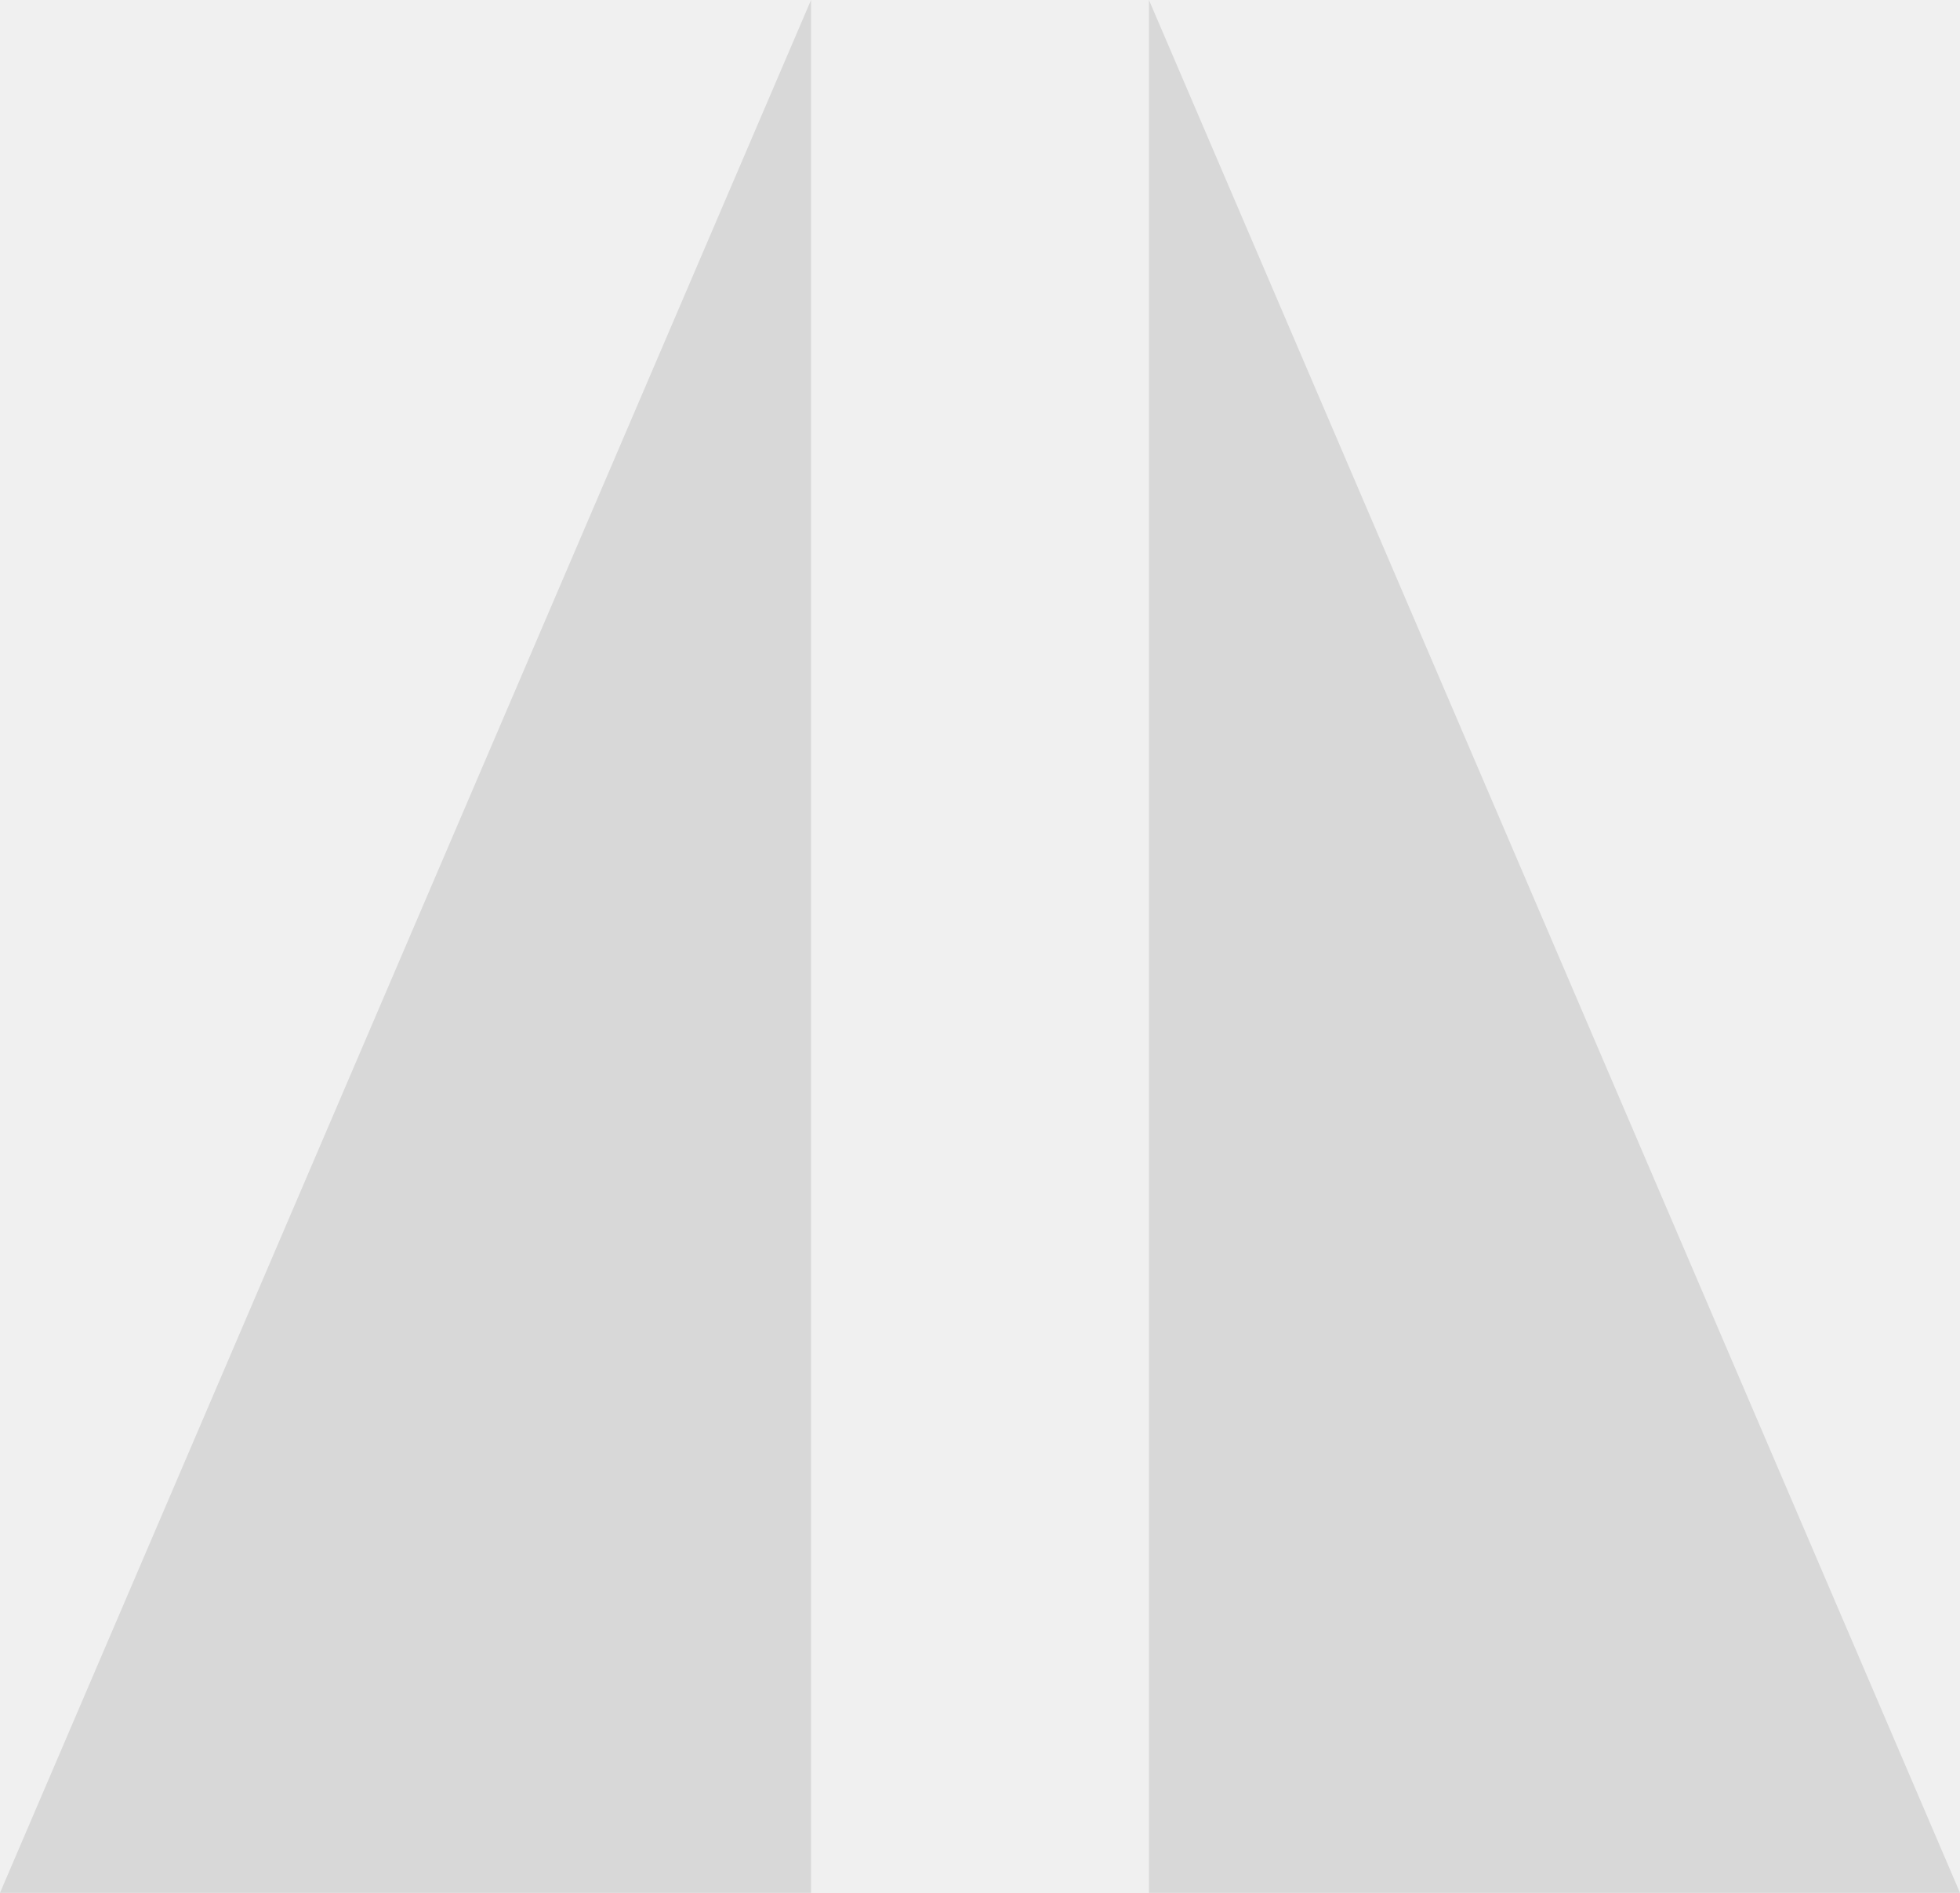
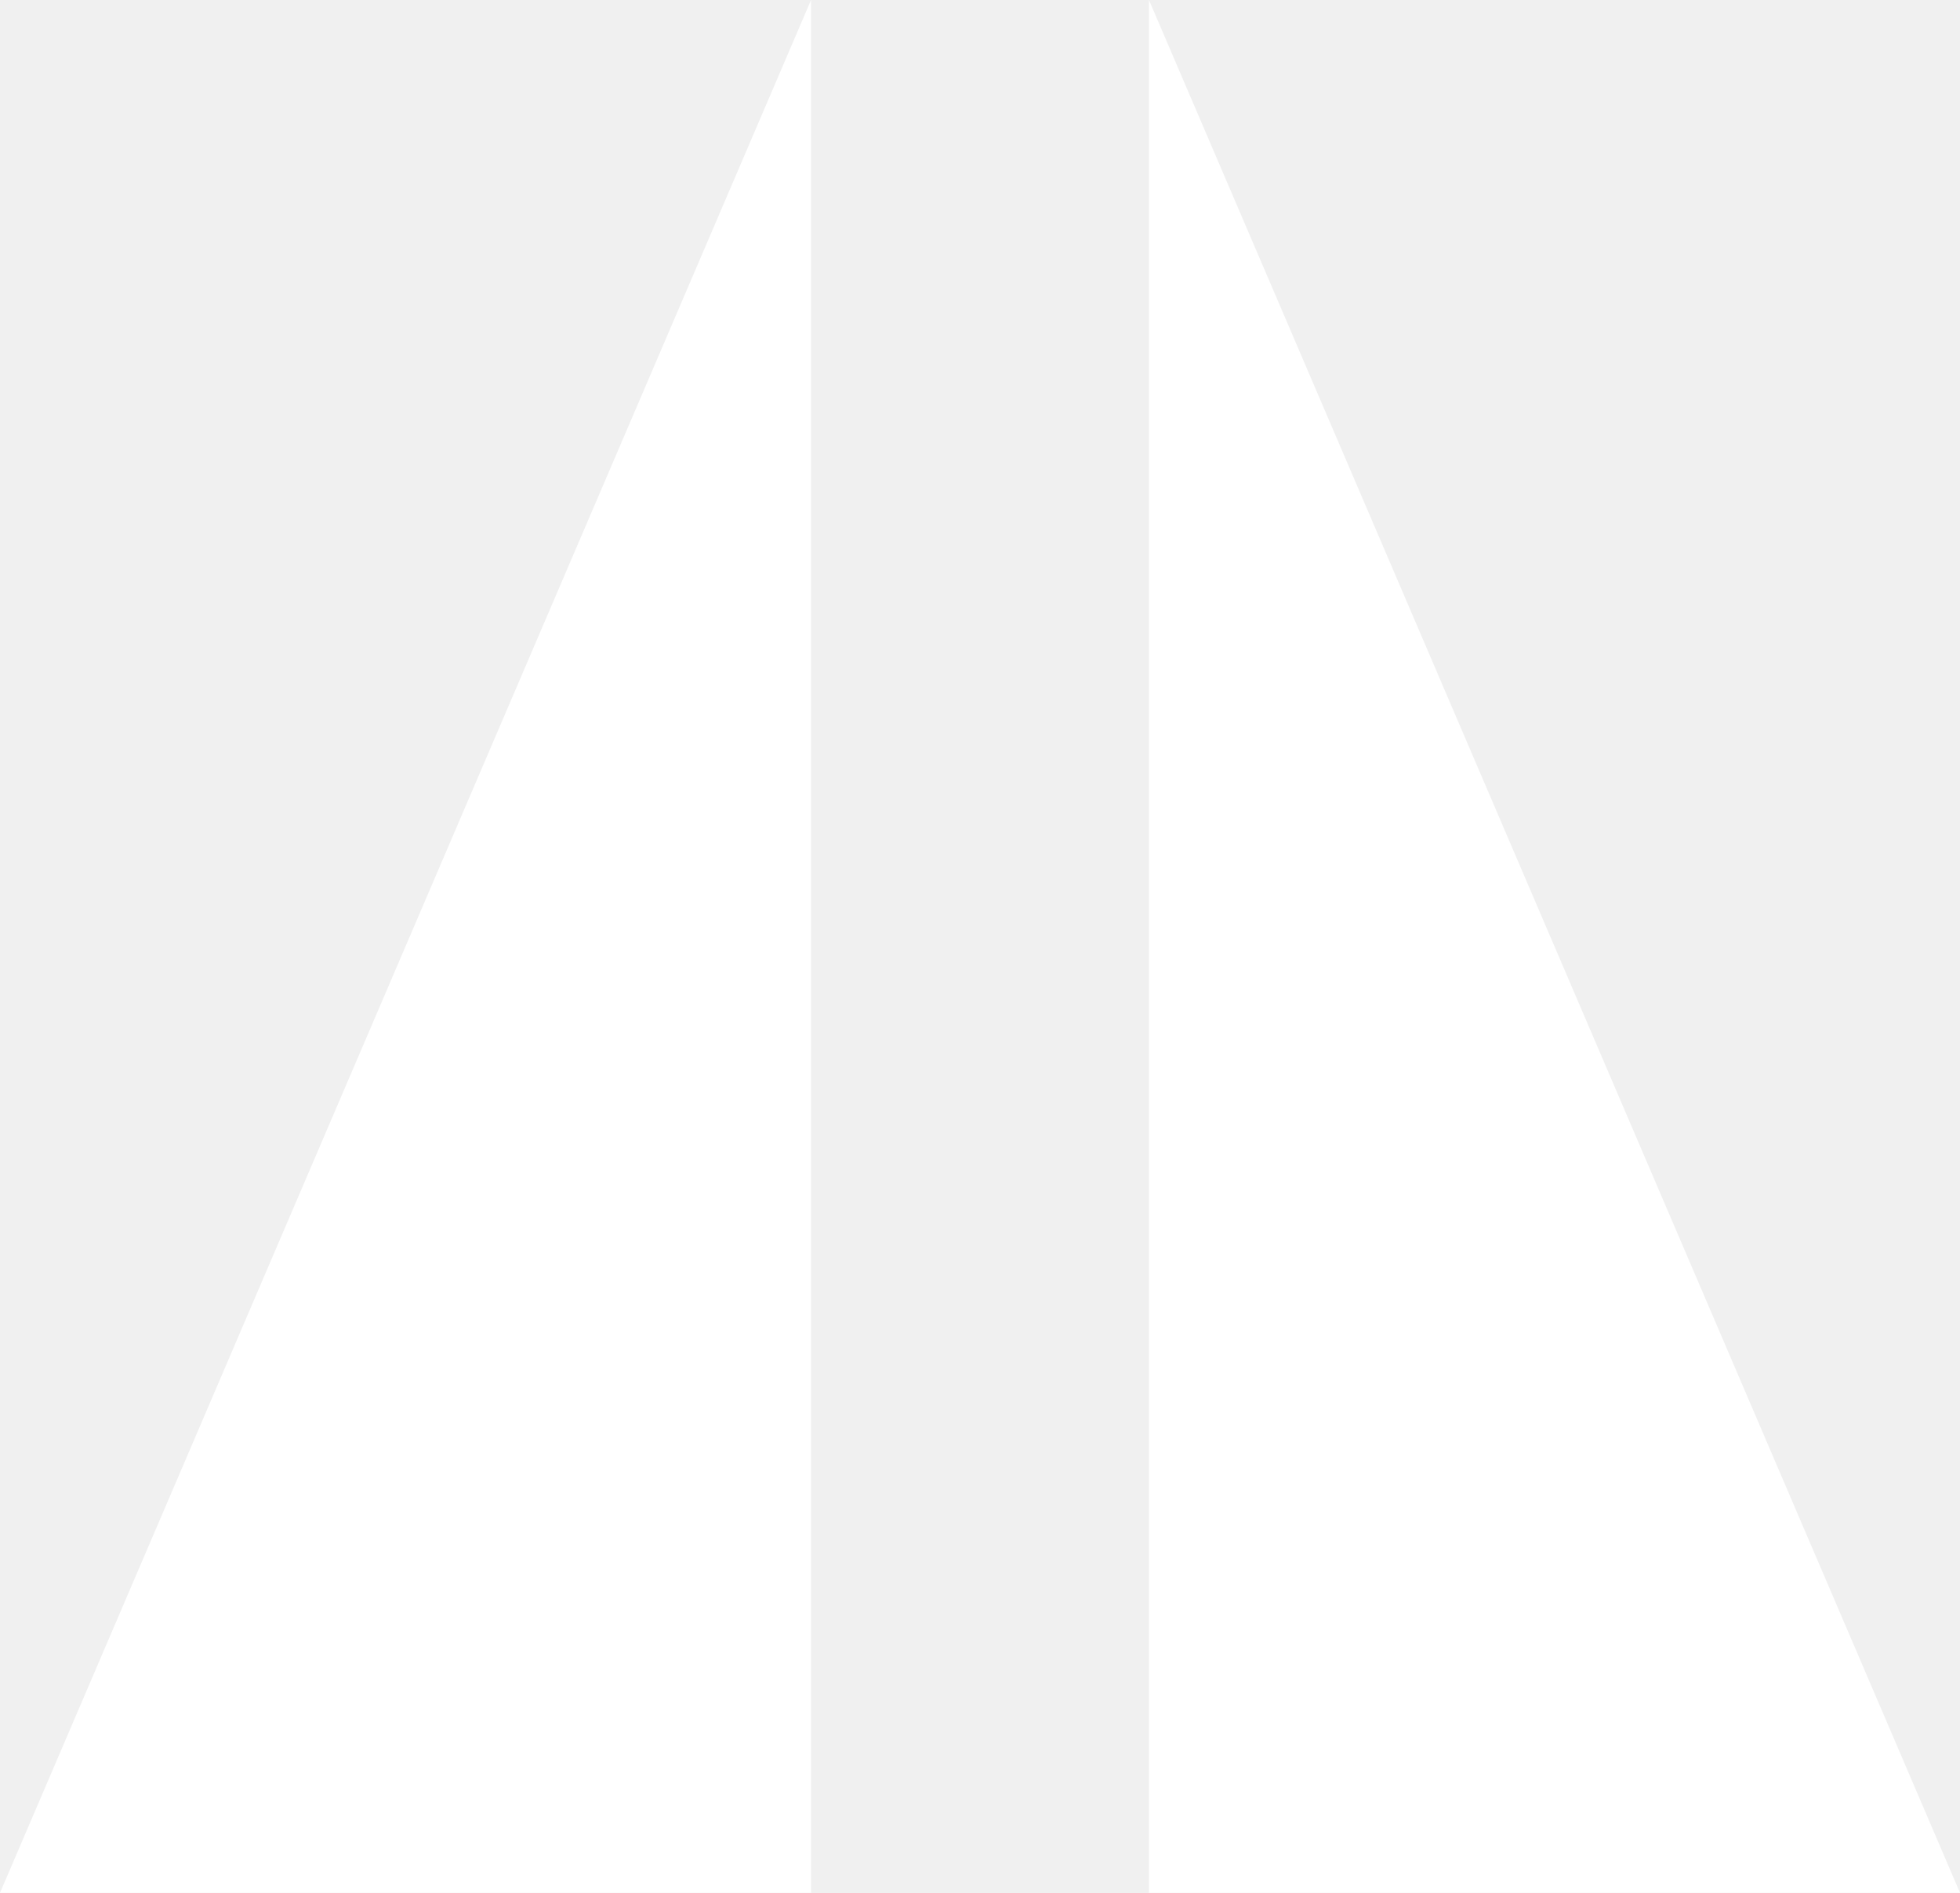
<svg xmlns="http://www.w3.org/2000/svg" version="1.1" id="Layer_1" x="0px" y="0px" viewBox="0 0 29 28" style="enable-background:new 0 0 29 28;" xml:space="preserve">
  <style type="text/css">
- 	.st0{fill-rule:evenodd;clip-rule:evenodd;fill:#D8D8D8;}
+ 	
+ 	.st0{fill-rule:evenodd;clip-rule:evenodd;fill:white;}
</style>
  <g id="Desktop">
    <g id="Group-40">
      <polygon id="Path-5" class="st0" points="12,0 0,28 12,28   " />
      <polygon id="Path-5-Copy" class="st0" points="17,0 29,28 17,28   " />
    </g>
  </g>
</svg>
